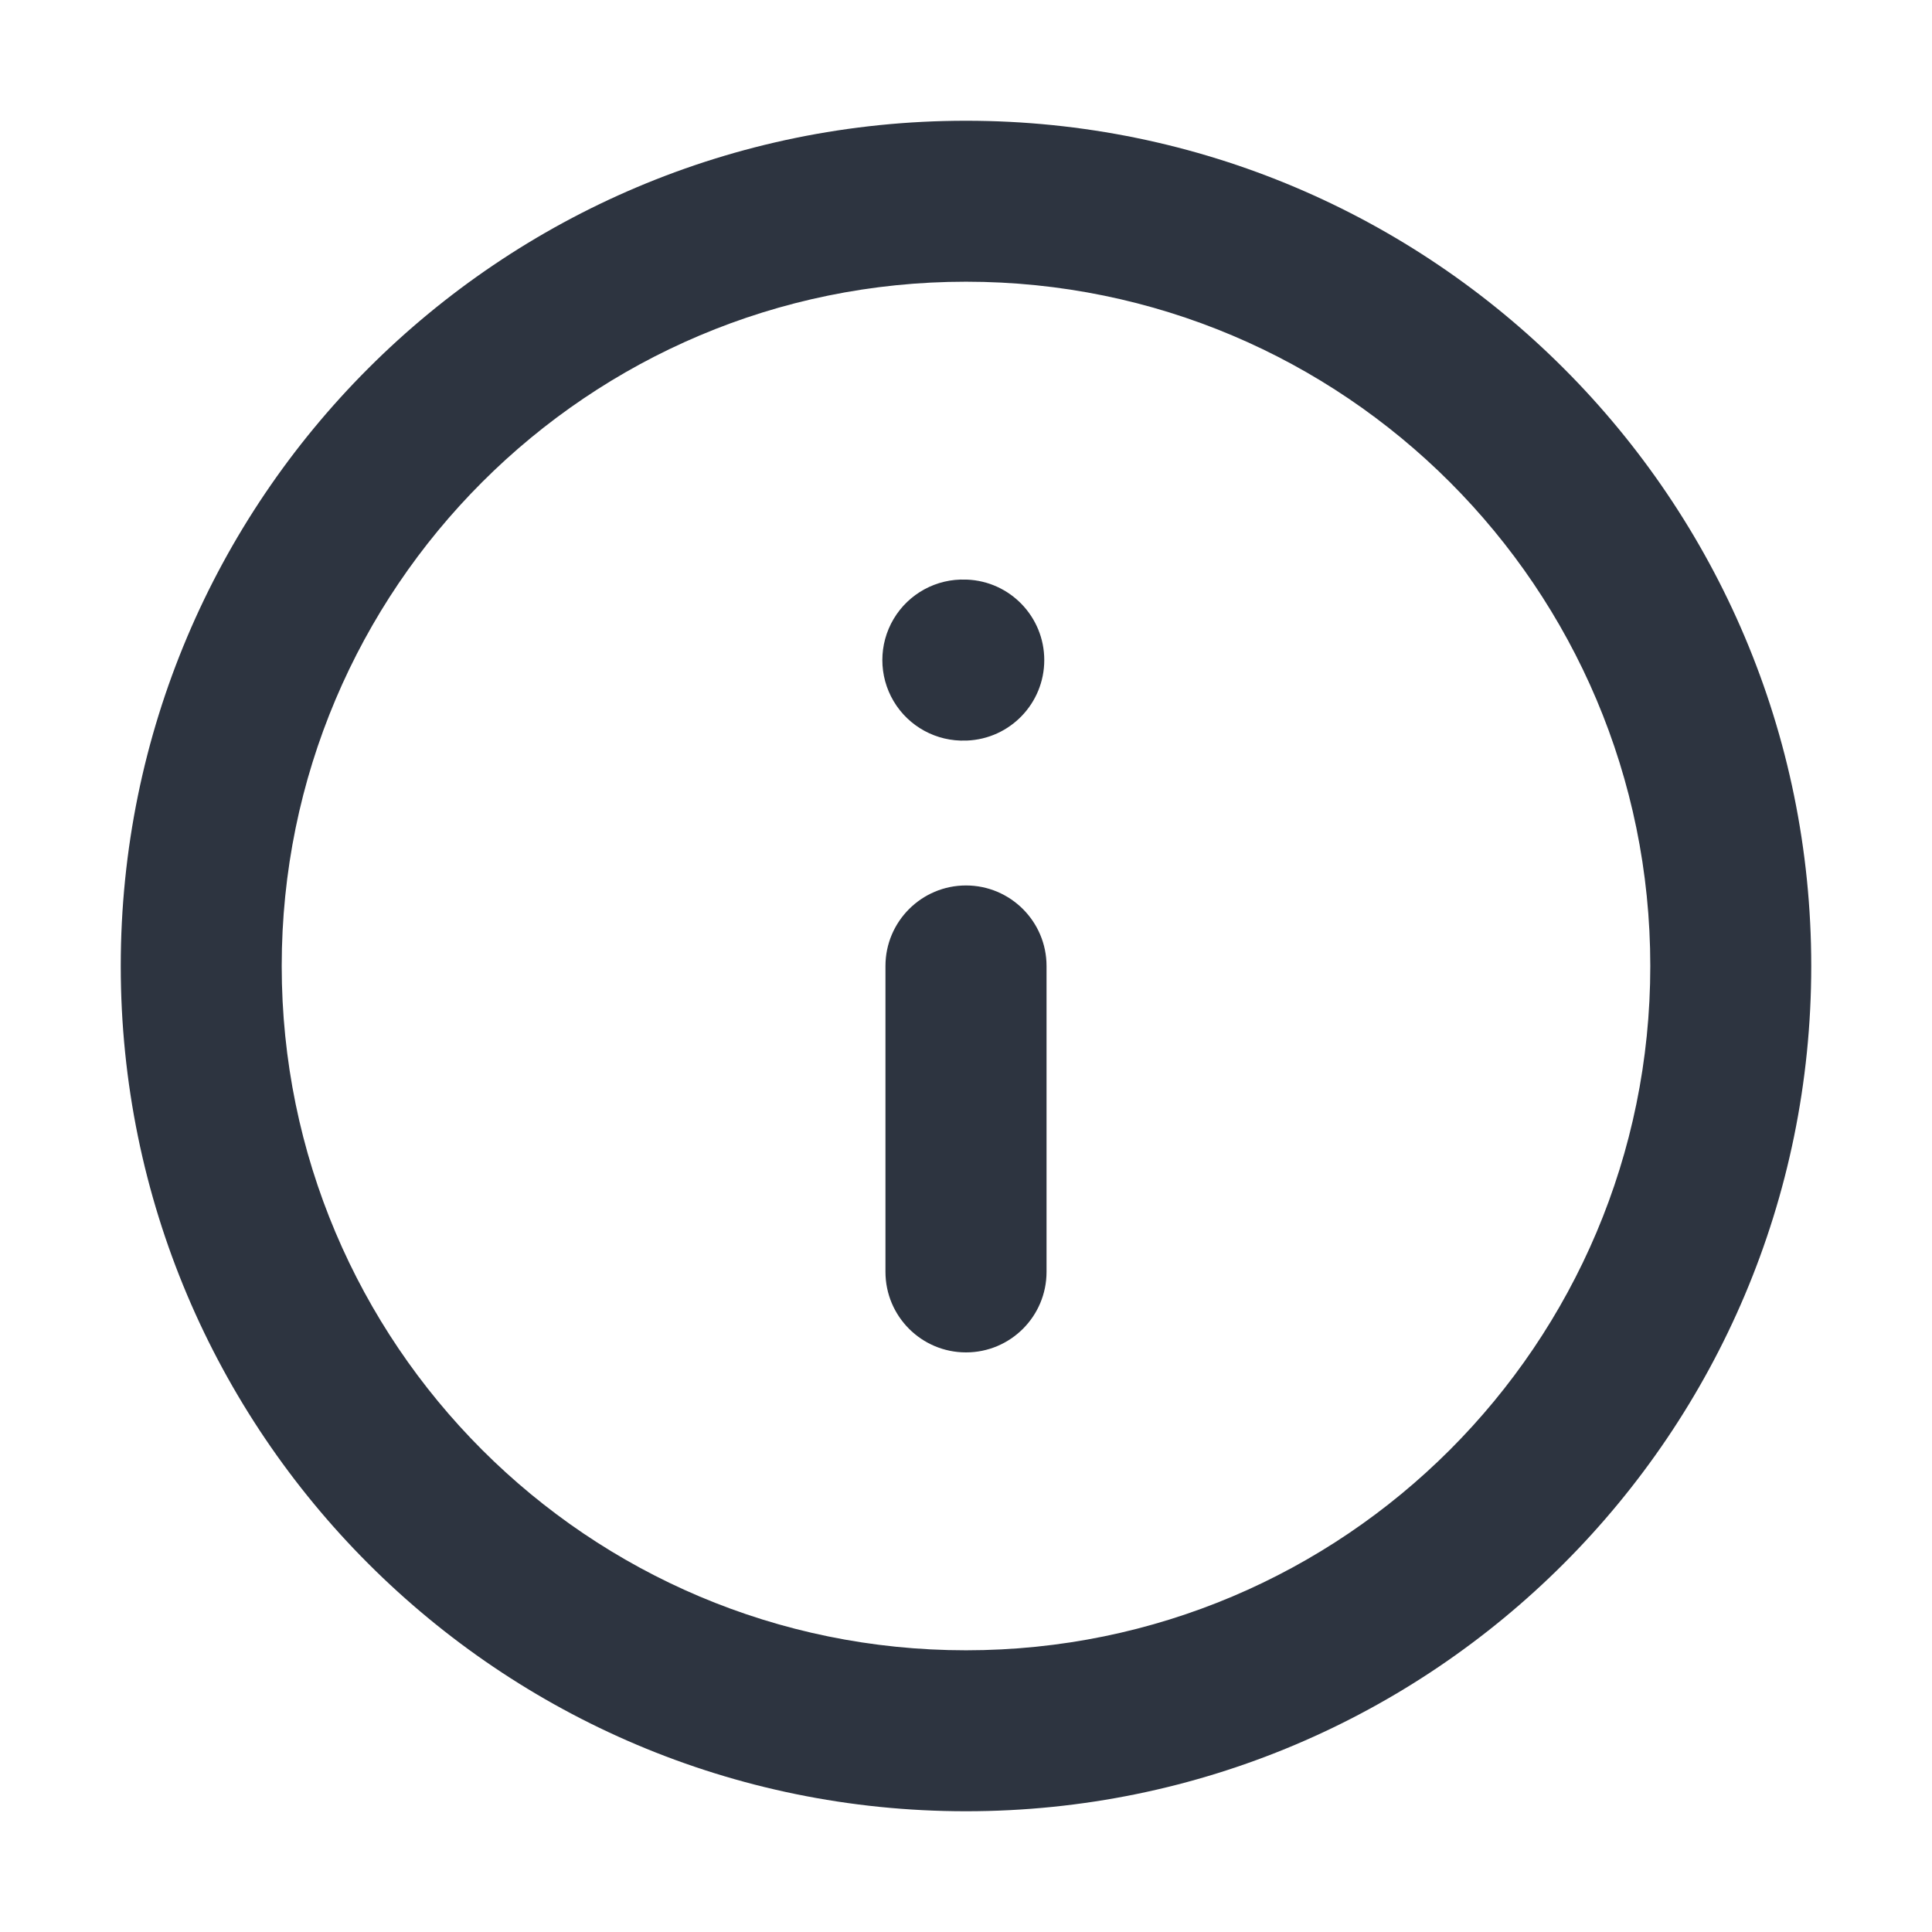
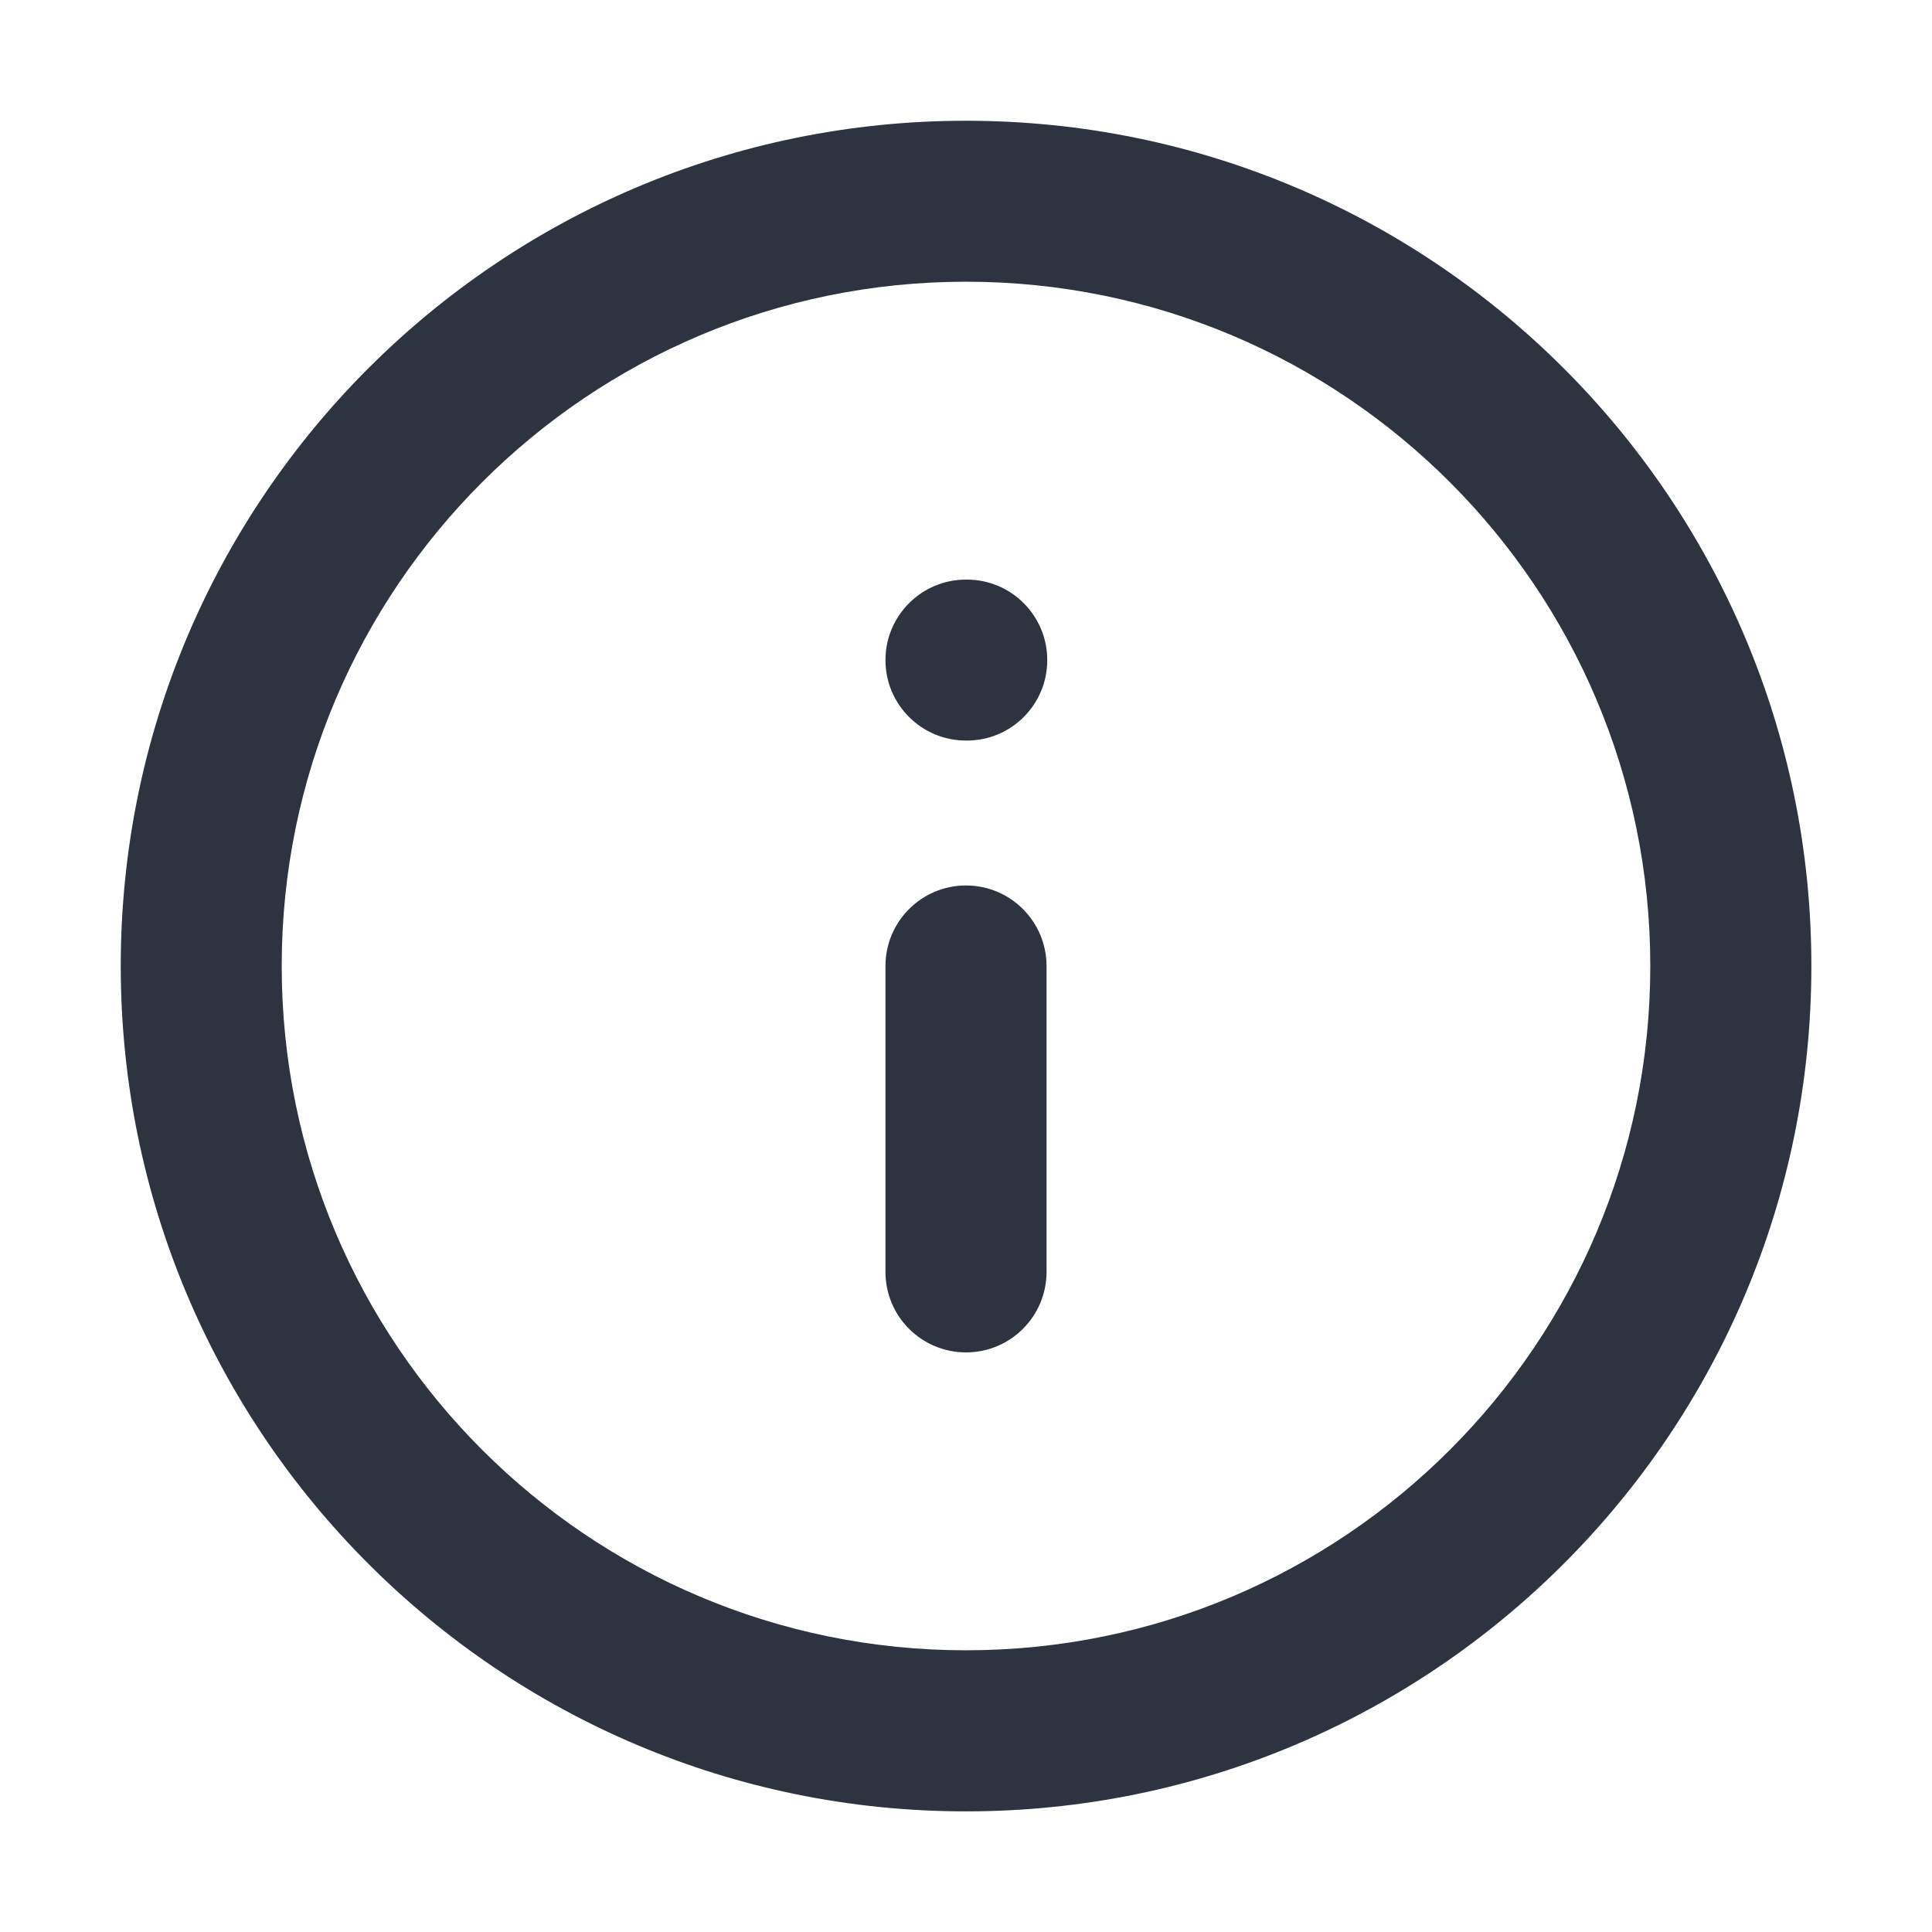
- <svg xmlns="http://www.w3.org/2000/svg" width="16" height="16" fill="none" viewBox="0 0 16 16">
-   <path fill="#2D3440" fill-rule="evenodd" d="M8 2.333a5.667 5.667 0 1 0 0 11.334A5.667 5.667 0 0 0 8 2.333ZM1 8a7 7 0 1 1 14 0A7 7 0 0 1 1 8Zm7-.667c.368 0 .667.299.667.667v2.533a.667.667 0 1 1-1.334 0V8c0-.368.299-.667.667-.667ZM8 4.8a.667.667 0 1 0 0 1.333h.007a.667.667 0 0 0 0-1.333H8Z" clip-rule="evenodd" />
+ <svg xmlns="http://www.w3.org/2000/svg" width="16" height="16" viewBox="0 0 16 16" fill="none">
+   <path fill-rule="evenodd" clip-rule="evenodd" d="M8 2.333C4.871 2.333 2.333 4.871 2.333 8C2.333 11.13 4.871 13.667 8 13.667C11.13 13.667 13.667 11.13 13.667 8C13.667 4.871 11.13 2.333 8 2.333ZM1 8C1 4.134 4.134 1 8 1C11.866 1 15.001 4.134 15.001 8C15.001 11.866 11.866 15.001 8 15.001C4.134 15.001 1 11.866 1 8ZM8 7.333C8.368 7.333 8.667 7.632 8.667 8V10.533C8.667 10.902 8.368 11.2 8 11.2C7.632 11.2 7.333 10.902 7.333 10.533V8C7.333 7.632 7.632 7.333 8 7.333ZM8 4.8C7.632 4.8 7.333 5.098 7.333 5.467C7.333 5.835 7.632 6.133 8 6.133H8.007C8.375 6.133 8.673 5.835 8.673 5.467C8.673 5.098 8.375 4.8 8.007 4.8H8Z" fill="#2D3440" />
</svg>
